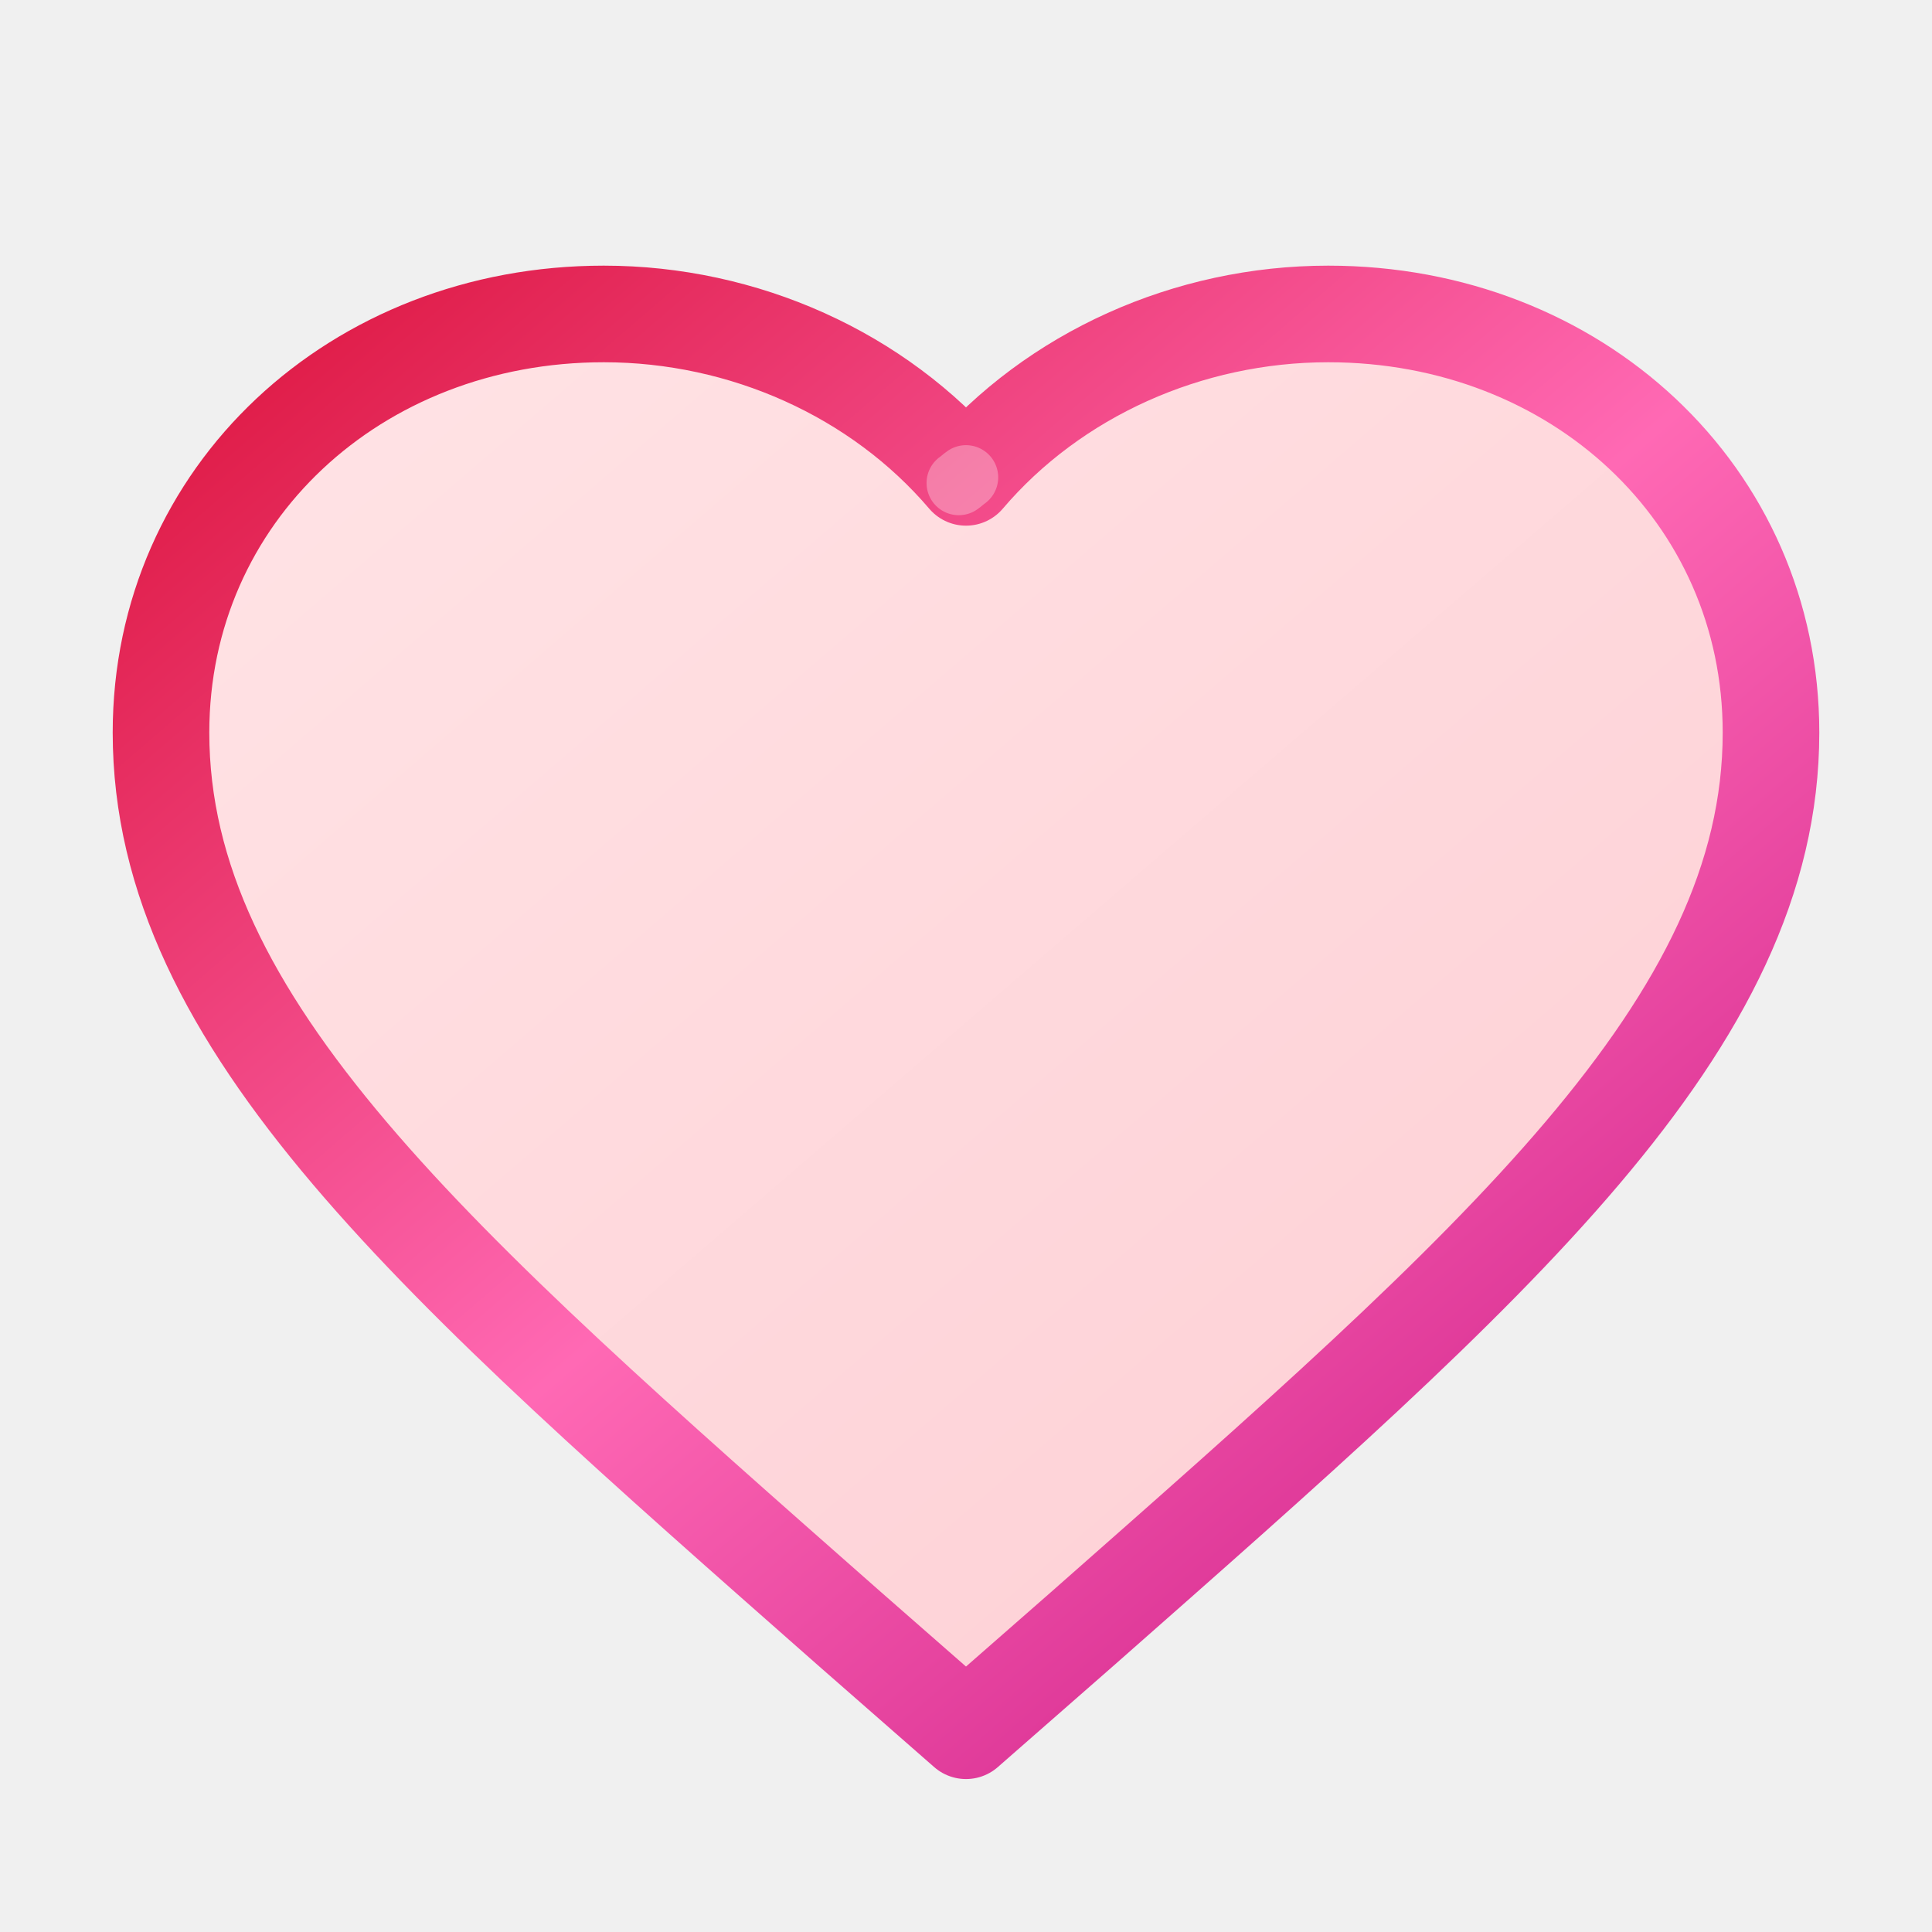
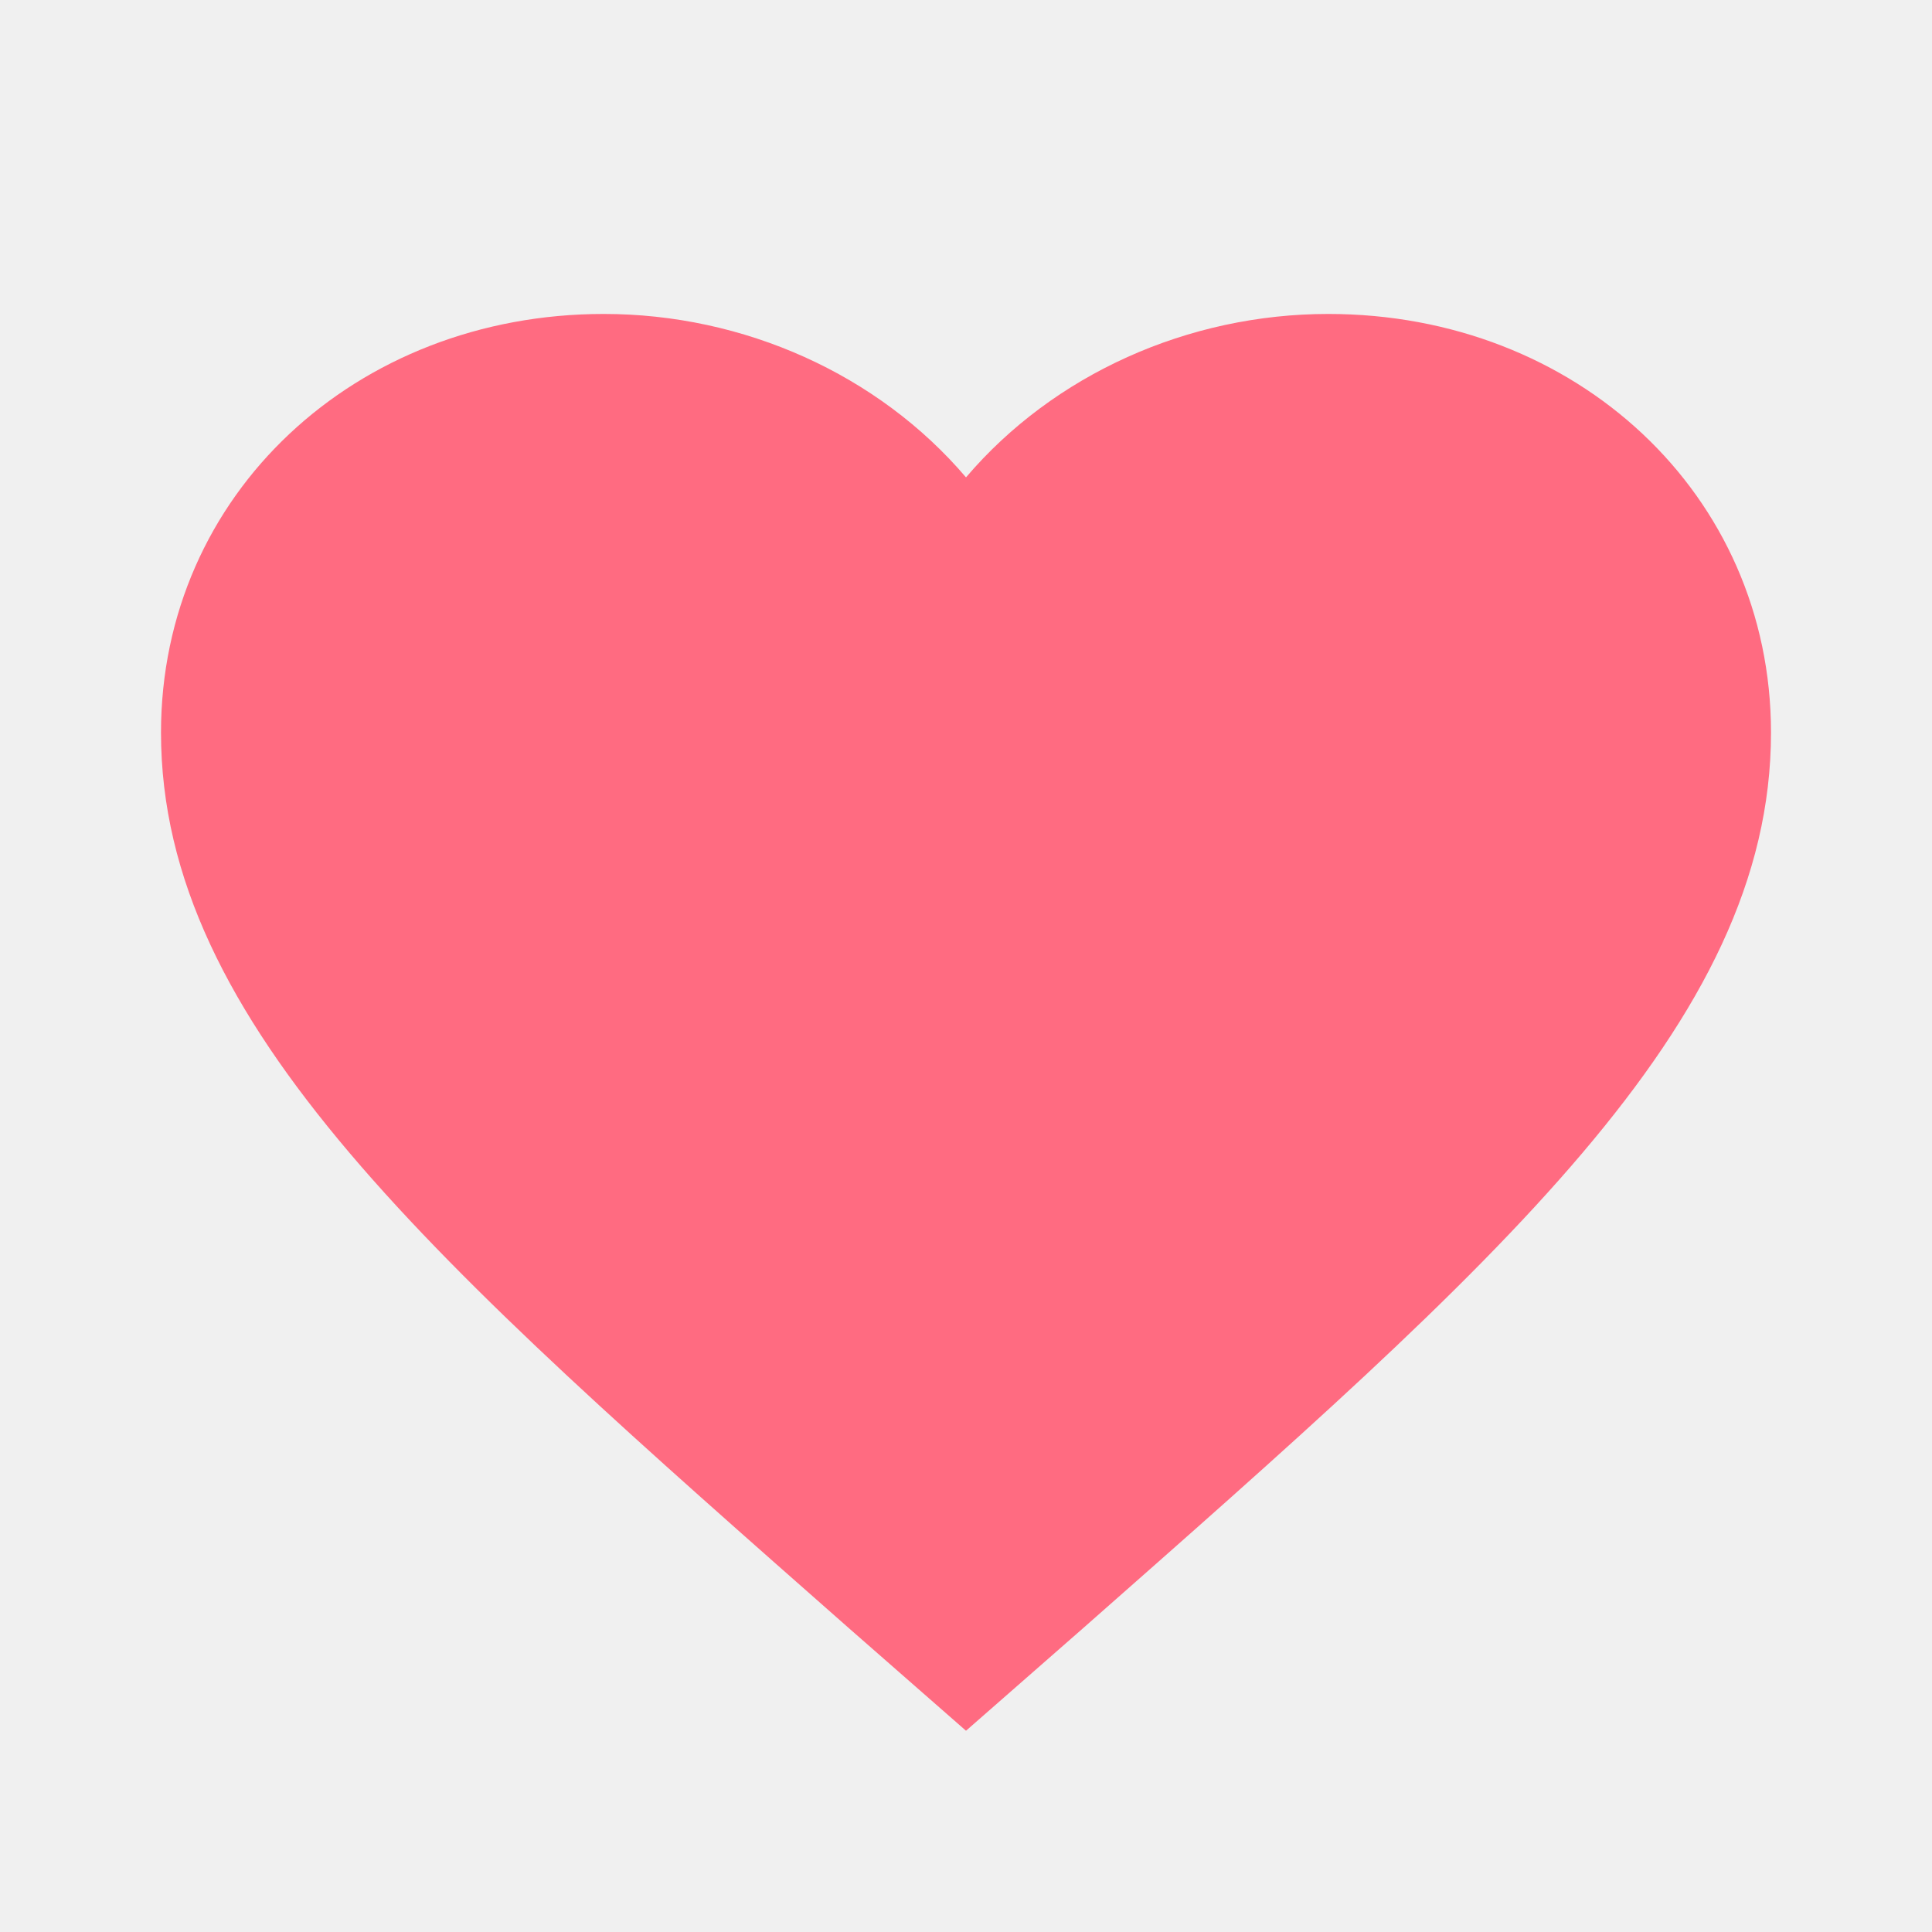
<svg xmlns="http://www.w3.org/2000/svg" width="24" height="24" viewBox="0 0 24 24" fill="none">
-   <defs>
-     <linearGradient id="roseRedGradient" x1="0%" y1="0%" x2="100%" y2="100%">
-       <stop offset="0%" stop-color="#DC143C" />
-       <stop offset="50%" stop-color="#FF69B4" />
-       <stop offset="100%" stop-color="#C71585" />
-     </linearGradient>
-     <linearGradient id="roseGoldGradient" x1="0%" y1="0%" x2="100%" y2="100%">
-       <stop offset="0%" stop-color="#B76E79" />
-       <stop offset="50%" stop-color="#E6B8B7" />
-       <stop offset="100%" stop-color="#B76E79" />
-     </linearGradient>
-     <linearGradient id="heartFillGradient" x1="0%" y1="0%" x2="100%" y2="100%">
-       <stop offset="0%" stop-color="#FFE4E6" />
-       <stop offset="100%" stop-color="#FECDD3" />
-     </linearGradient>
-   </defs>
-   <path d="M12 21.5L10.55 20.23C5.4 15.69 2 12.73 2 9.1C2 6.14 4.42 3.9 7.5 3.9C9.24 3.9 10.91 4.65 12 5.93C13.09 4.65 14.76 3.9 16.5 3.9C19.58 3.9 22 6.14 22 9.1C22 12.73 18.6 15.69 13.45 20.23L12 21.5Z" fill="url(#heartFillGradient)" stroke="url(#roseRedGradient)" stroke-width="1.2" stroke-linecap="round" stroke-linejoin="round" />
-   <path d="M12 5.93C11.97 5.95 11.94 5.98 11.91 6" stroke="#FFFFFF" stroke-width="0.8" stroke-linecap="round" opacity="0.3" />
+   <path d="M12 21.5L10.55 20.23C5.4 15.69 2 12.73 2 9.1C2 6.14 4.42 3.9 7.5 3.9C9.24 3.9 10.91 4.65 12 5.93C13.09 4.65 14.76 3.9 16.5 3.9C19.58 3.9 22 6.14 22 9.1C22 12.73 18.6 15.69 13.45 20.23L12 21.5Z" fill="#FF6B81" />
</svg>
